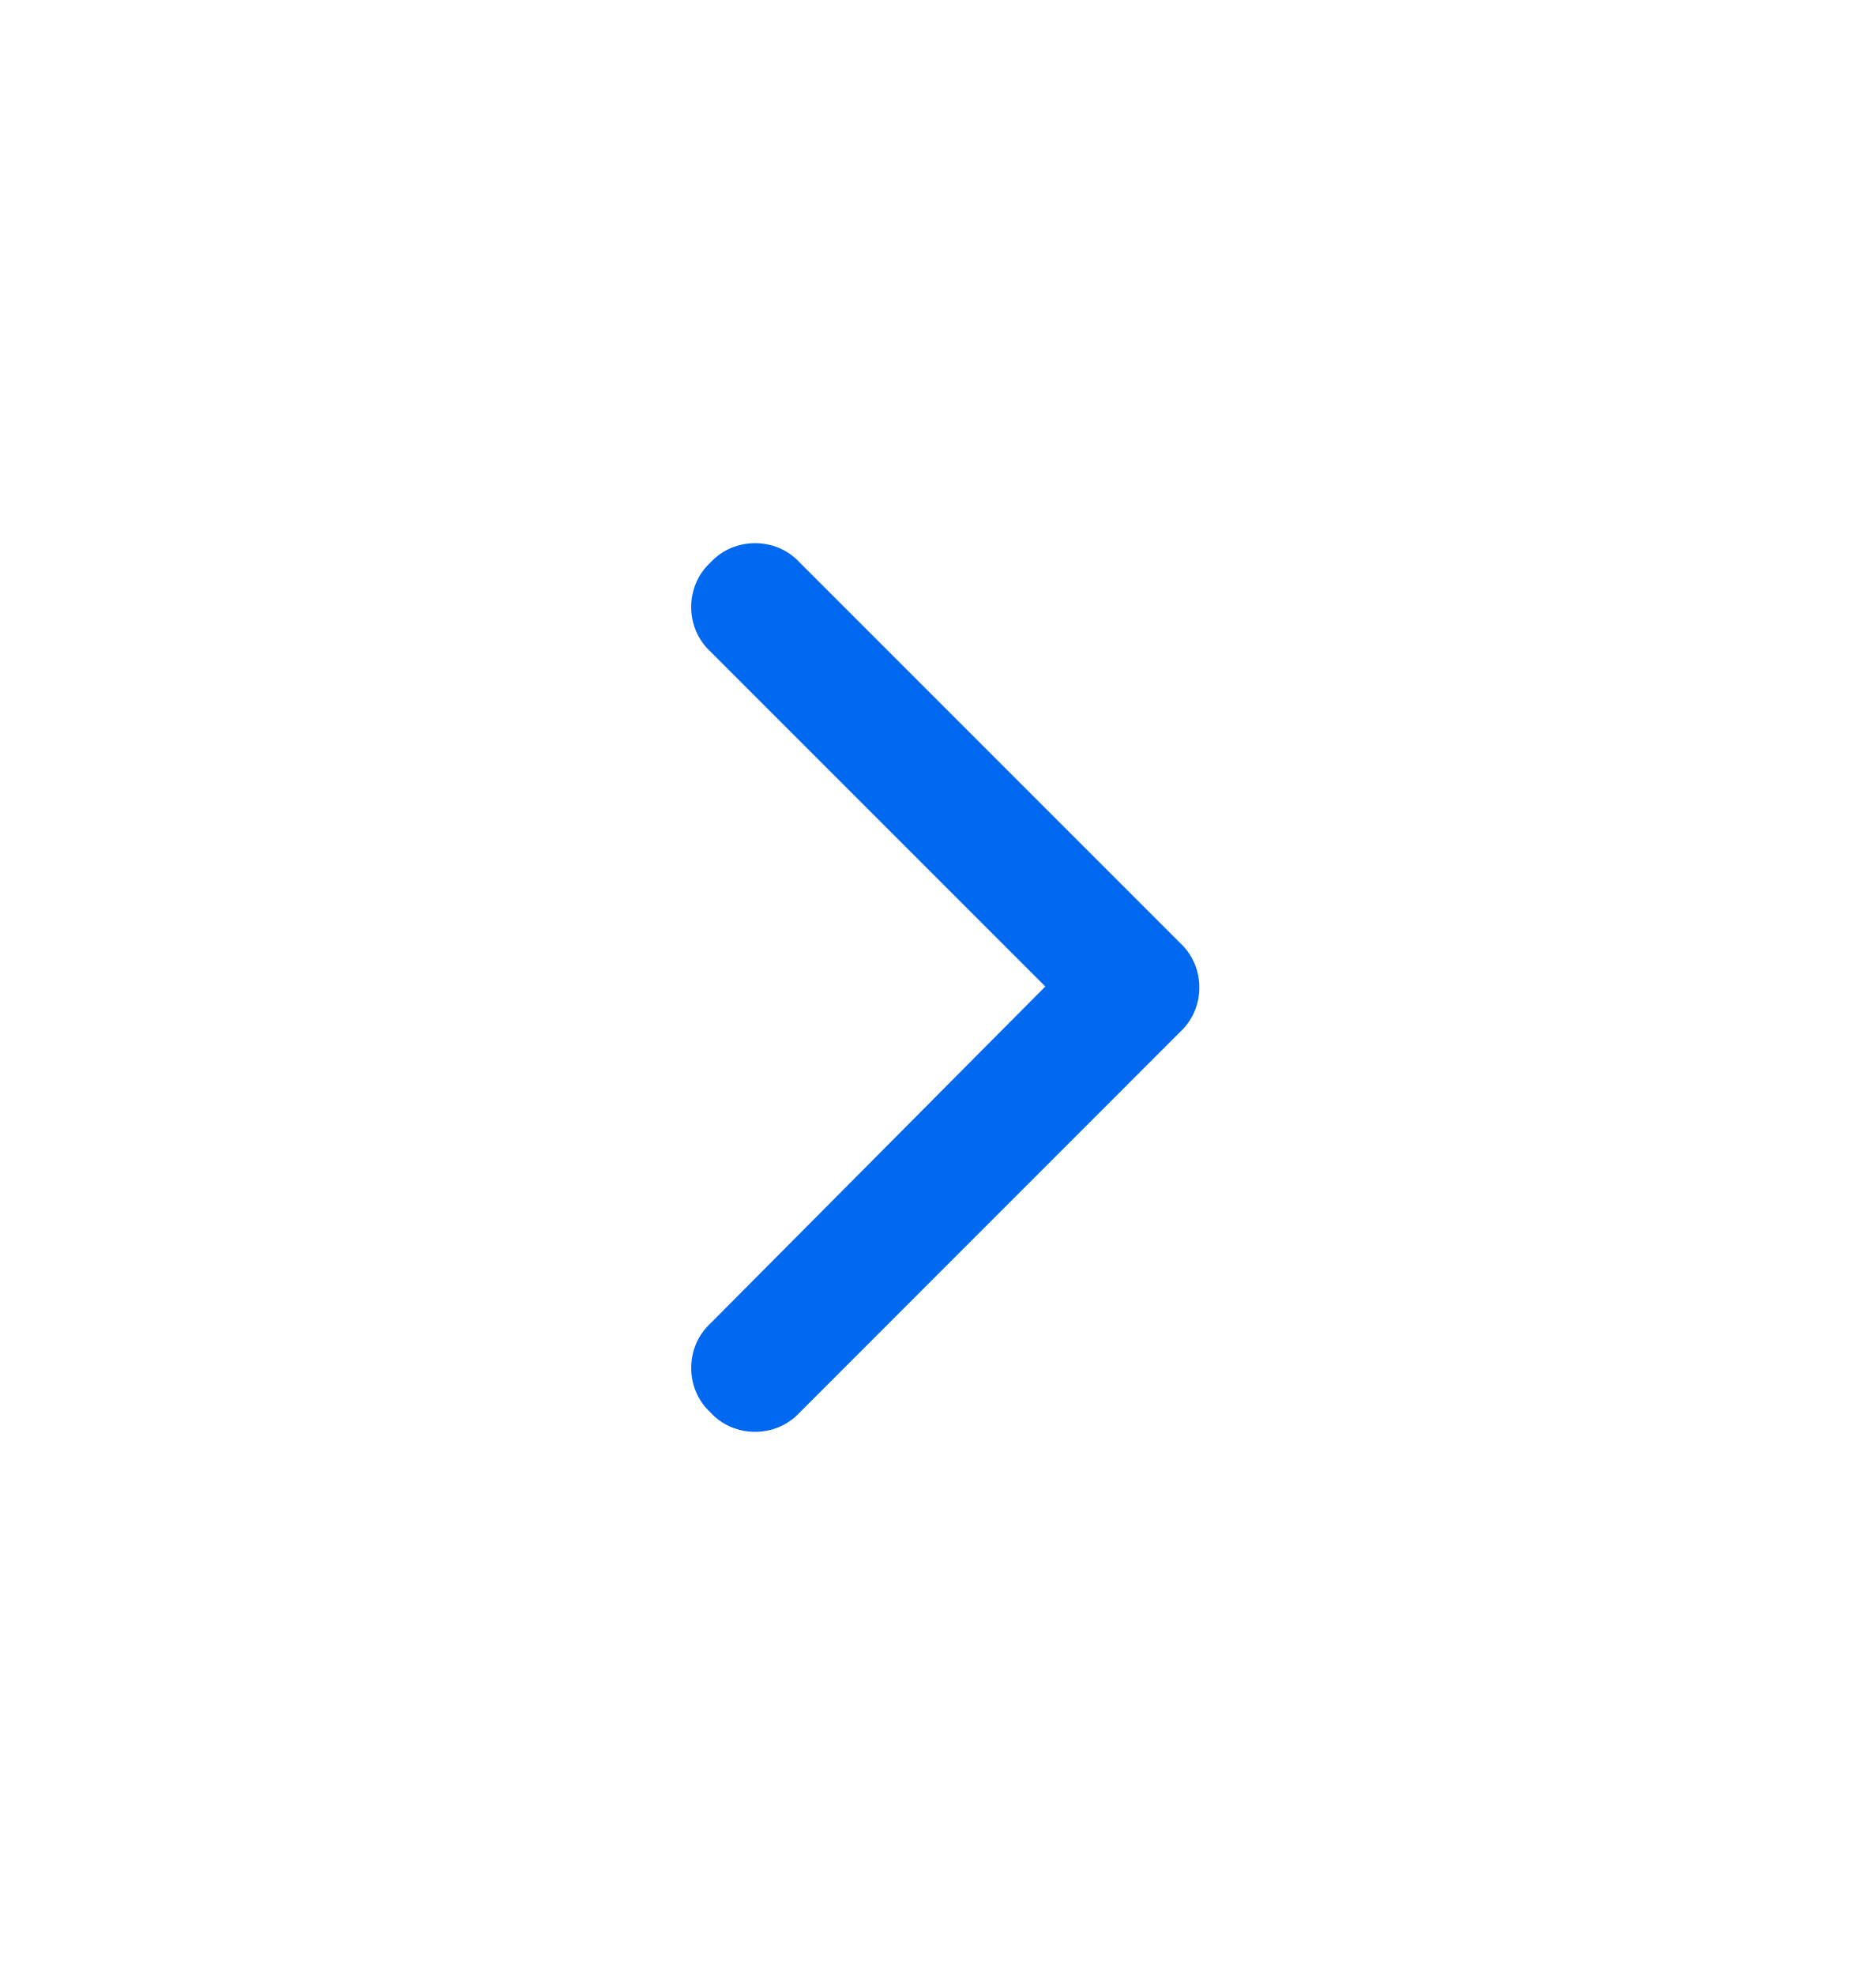
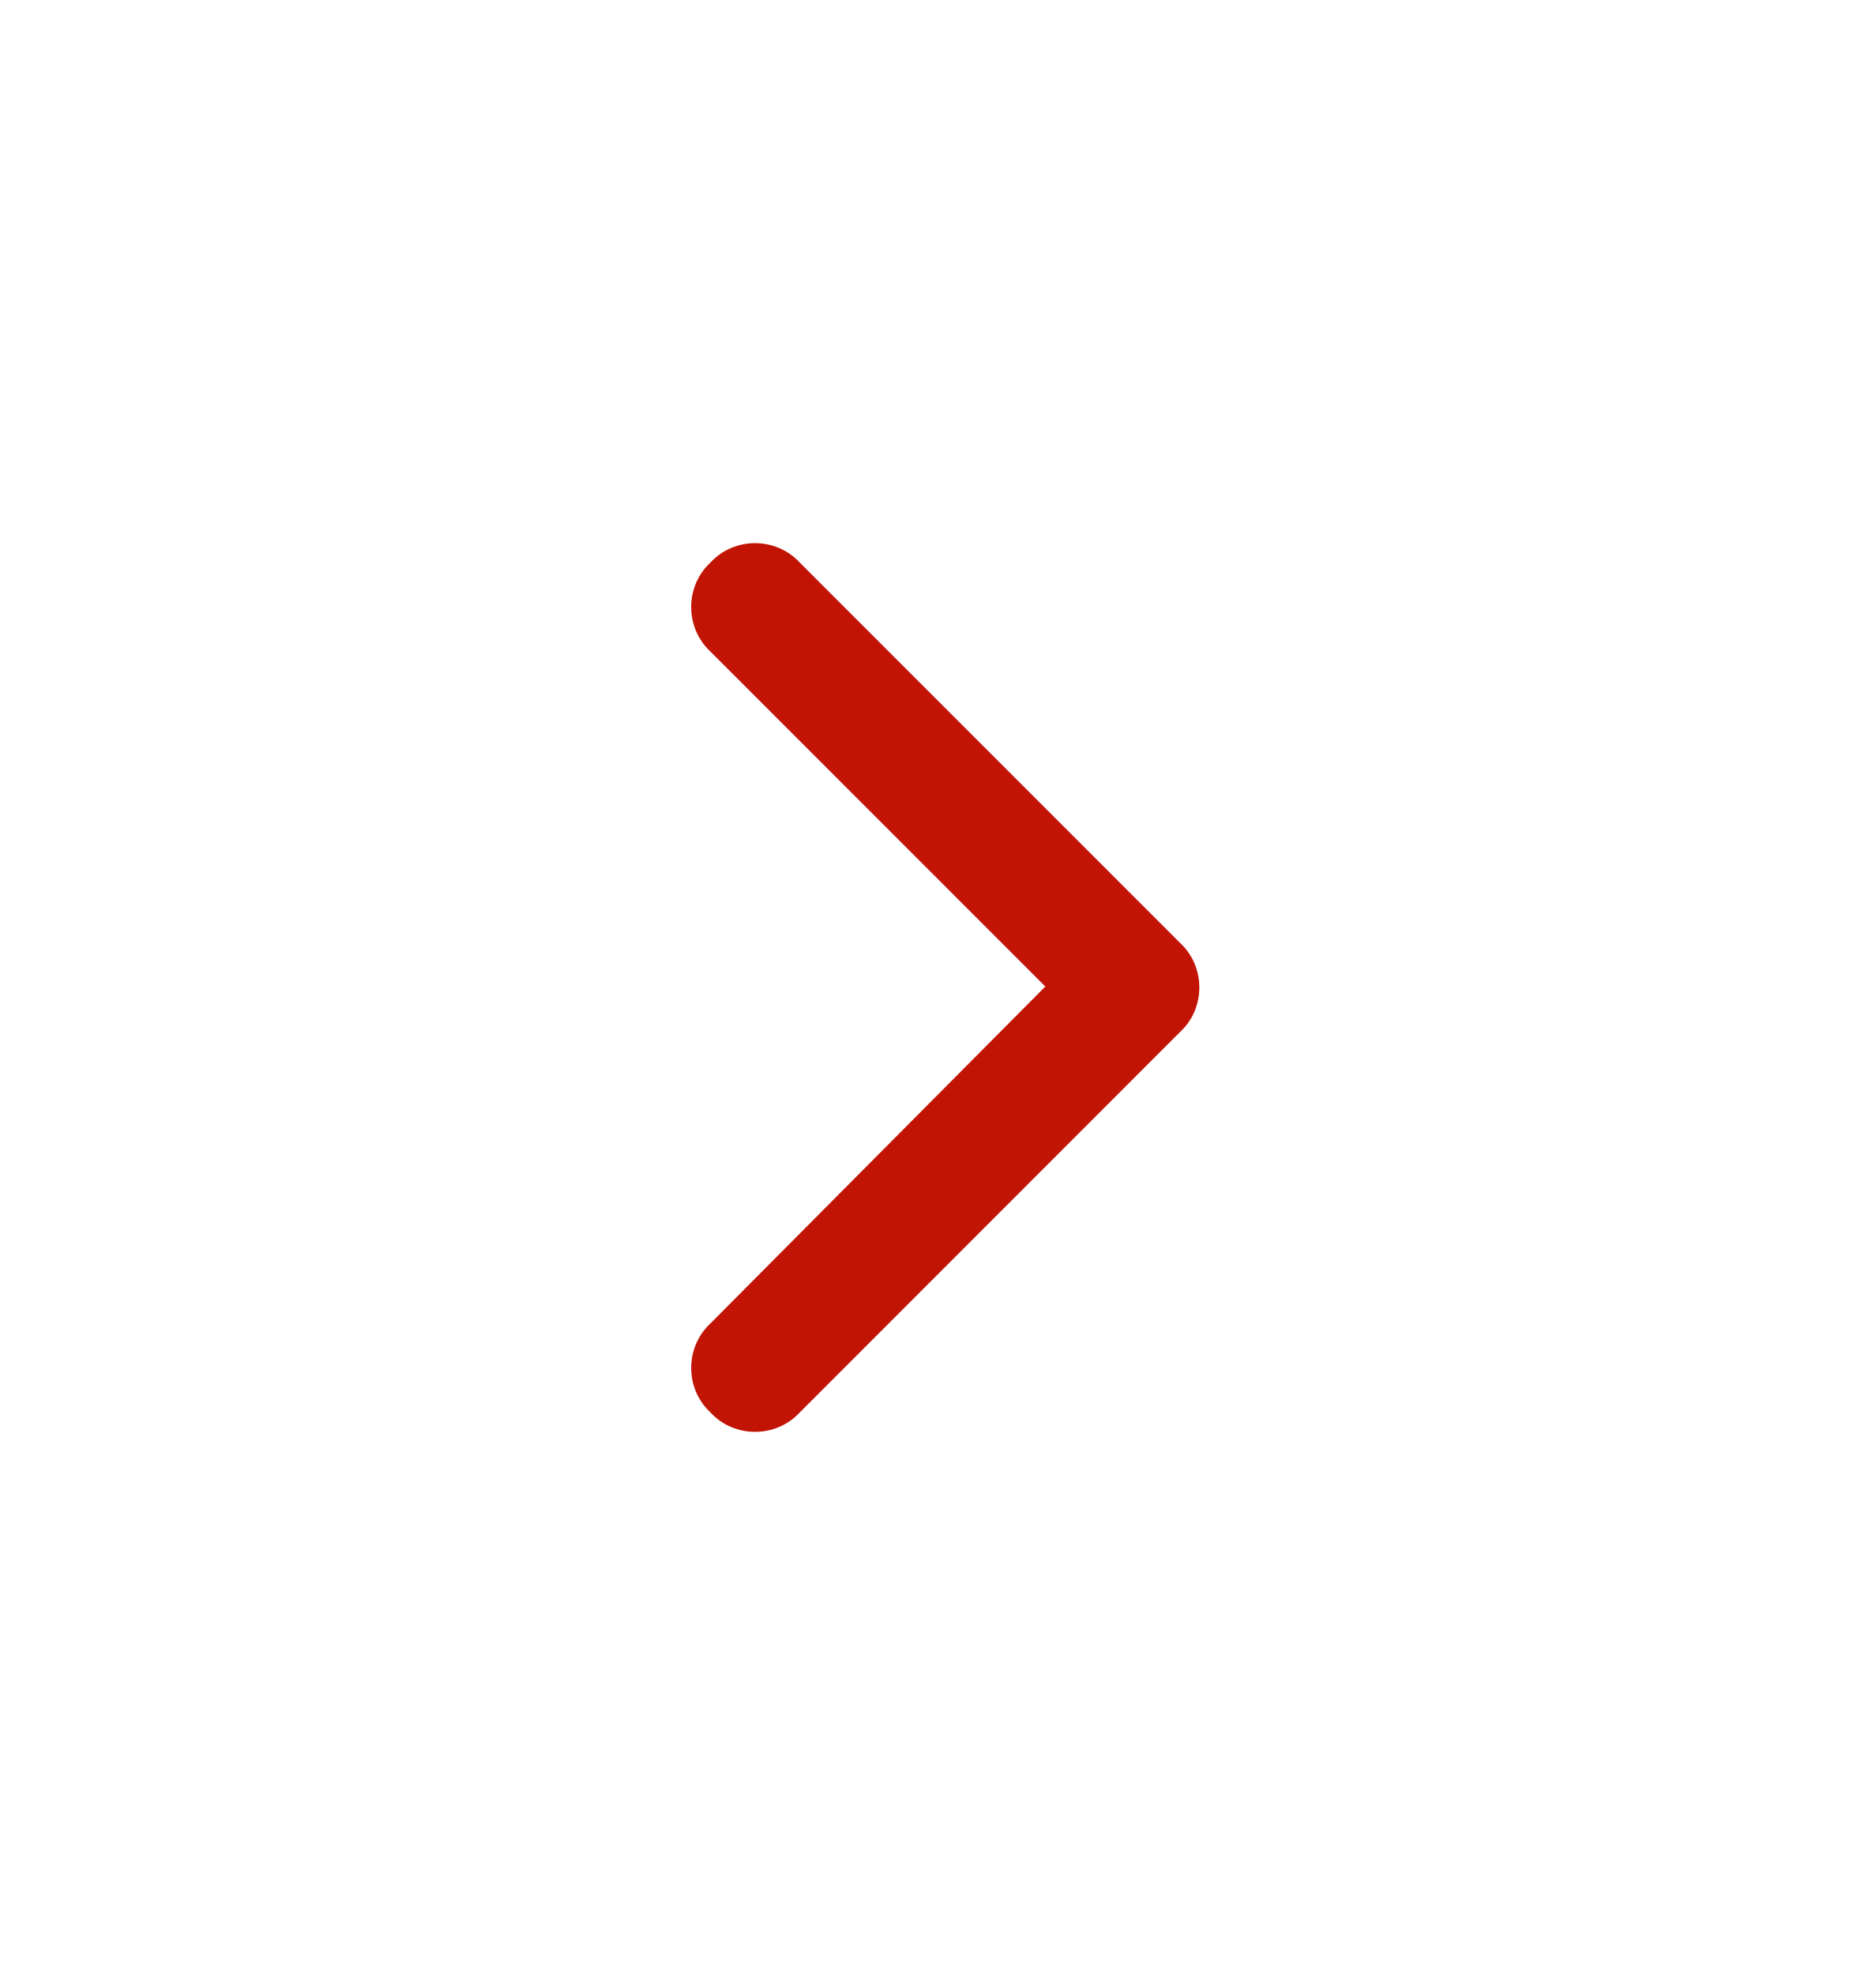
<svg xmlns="http://www.w3.org/2000/svg" width="19" height="20" viewBox="0 0 19 20" fill="none">
-   <path d="M11.951 9.548C12.212 9.789 12.212 10.211 11.951 10.451L8.099 14.304C7.858 14.565 7.436 14.565 7.196 14.304C6.935 14.063 6.935 13.642 7.196 13.401L10.587 9.99L7.196 6.599C6.935 6.358 6.935 5.936 7.196 5.696C7.436 5.435 7.858 5.435 8.099 5.696L11.951 9.548Z" fill="#0069F0" />
+   <path d="M11.951 9.548C12.212 9.789 12.212 10.211 11.951 10.451L8.099 14.304C7.858 14.565 7.436 14.565 7.196 14.304C6.935 14.063 6.935 13.642 7.196 13.401L10.587 9.99L7.196 6.599C6.935 6.358 6.935 5.936 7.196 5.696C7.436 5.435 7.858 5.435 8.099 5.696L11.951 9.548Z" fill="#C21405" />
</svg>
